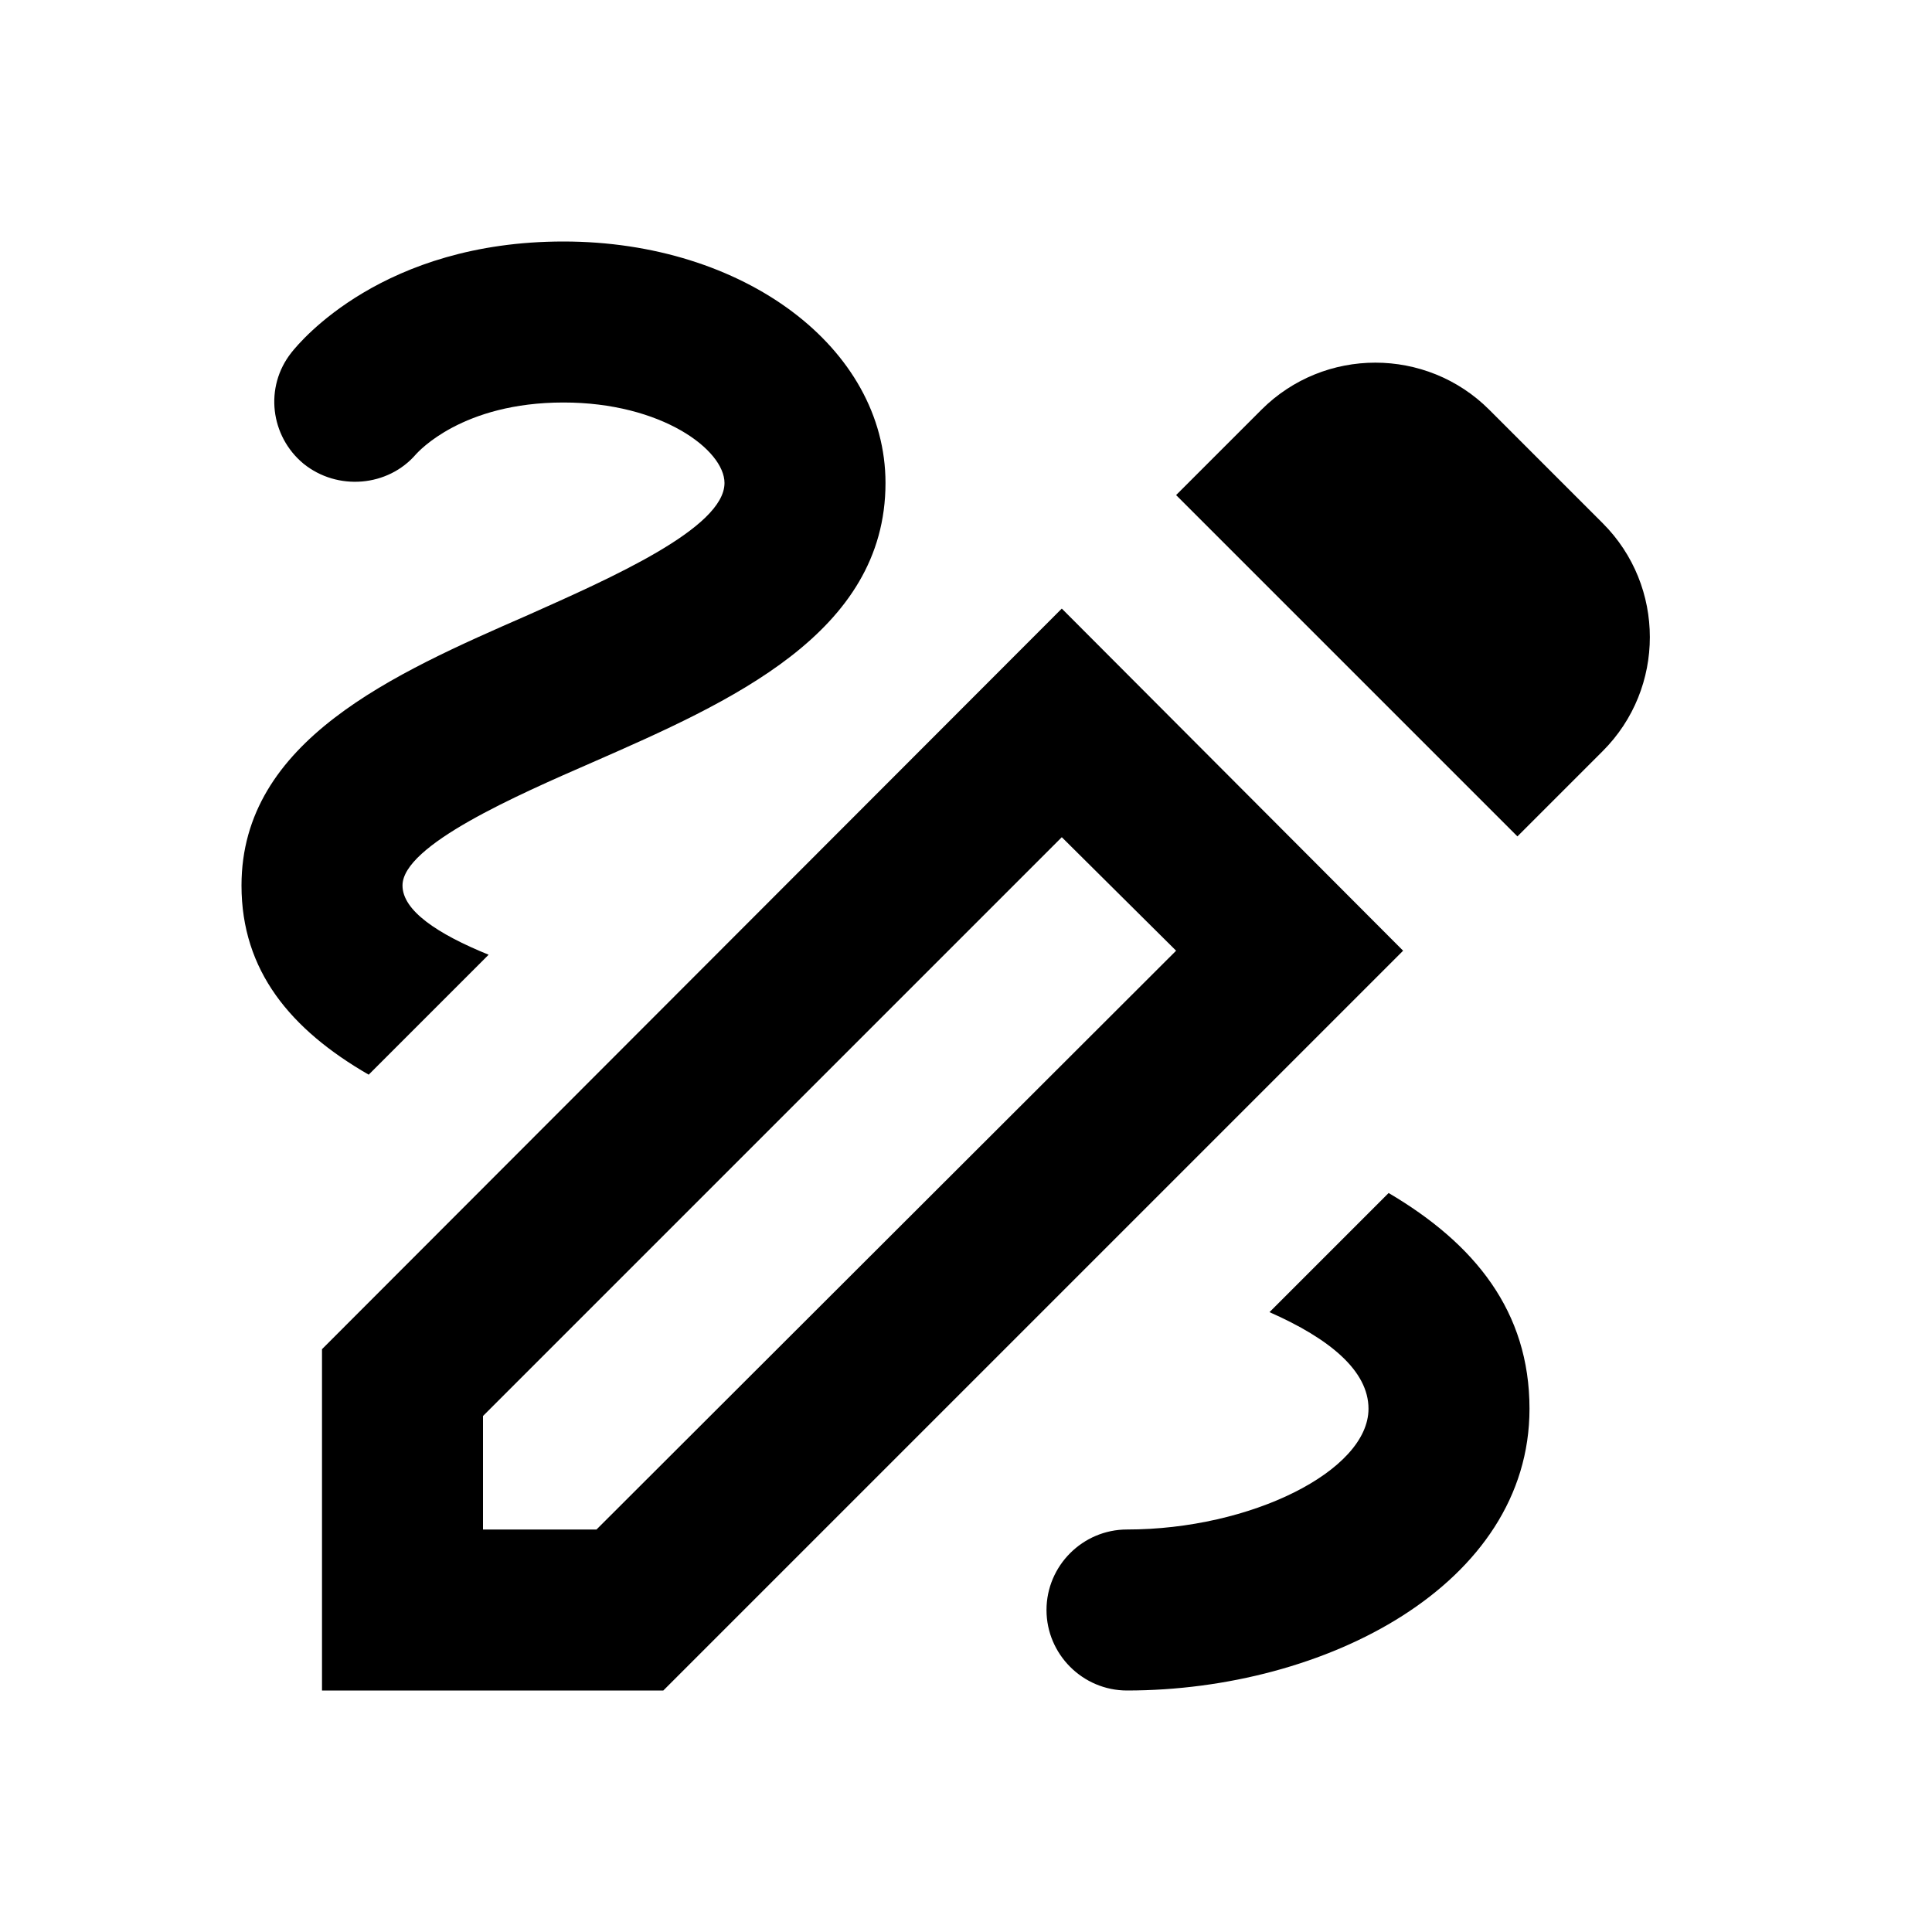
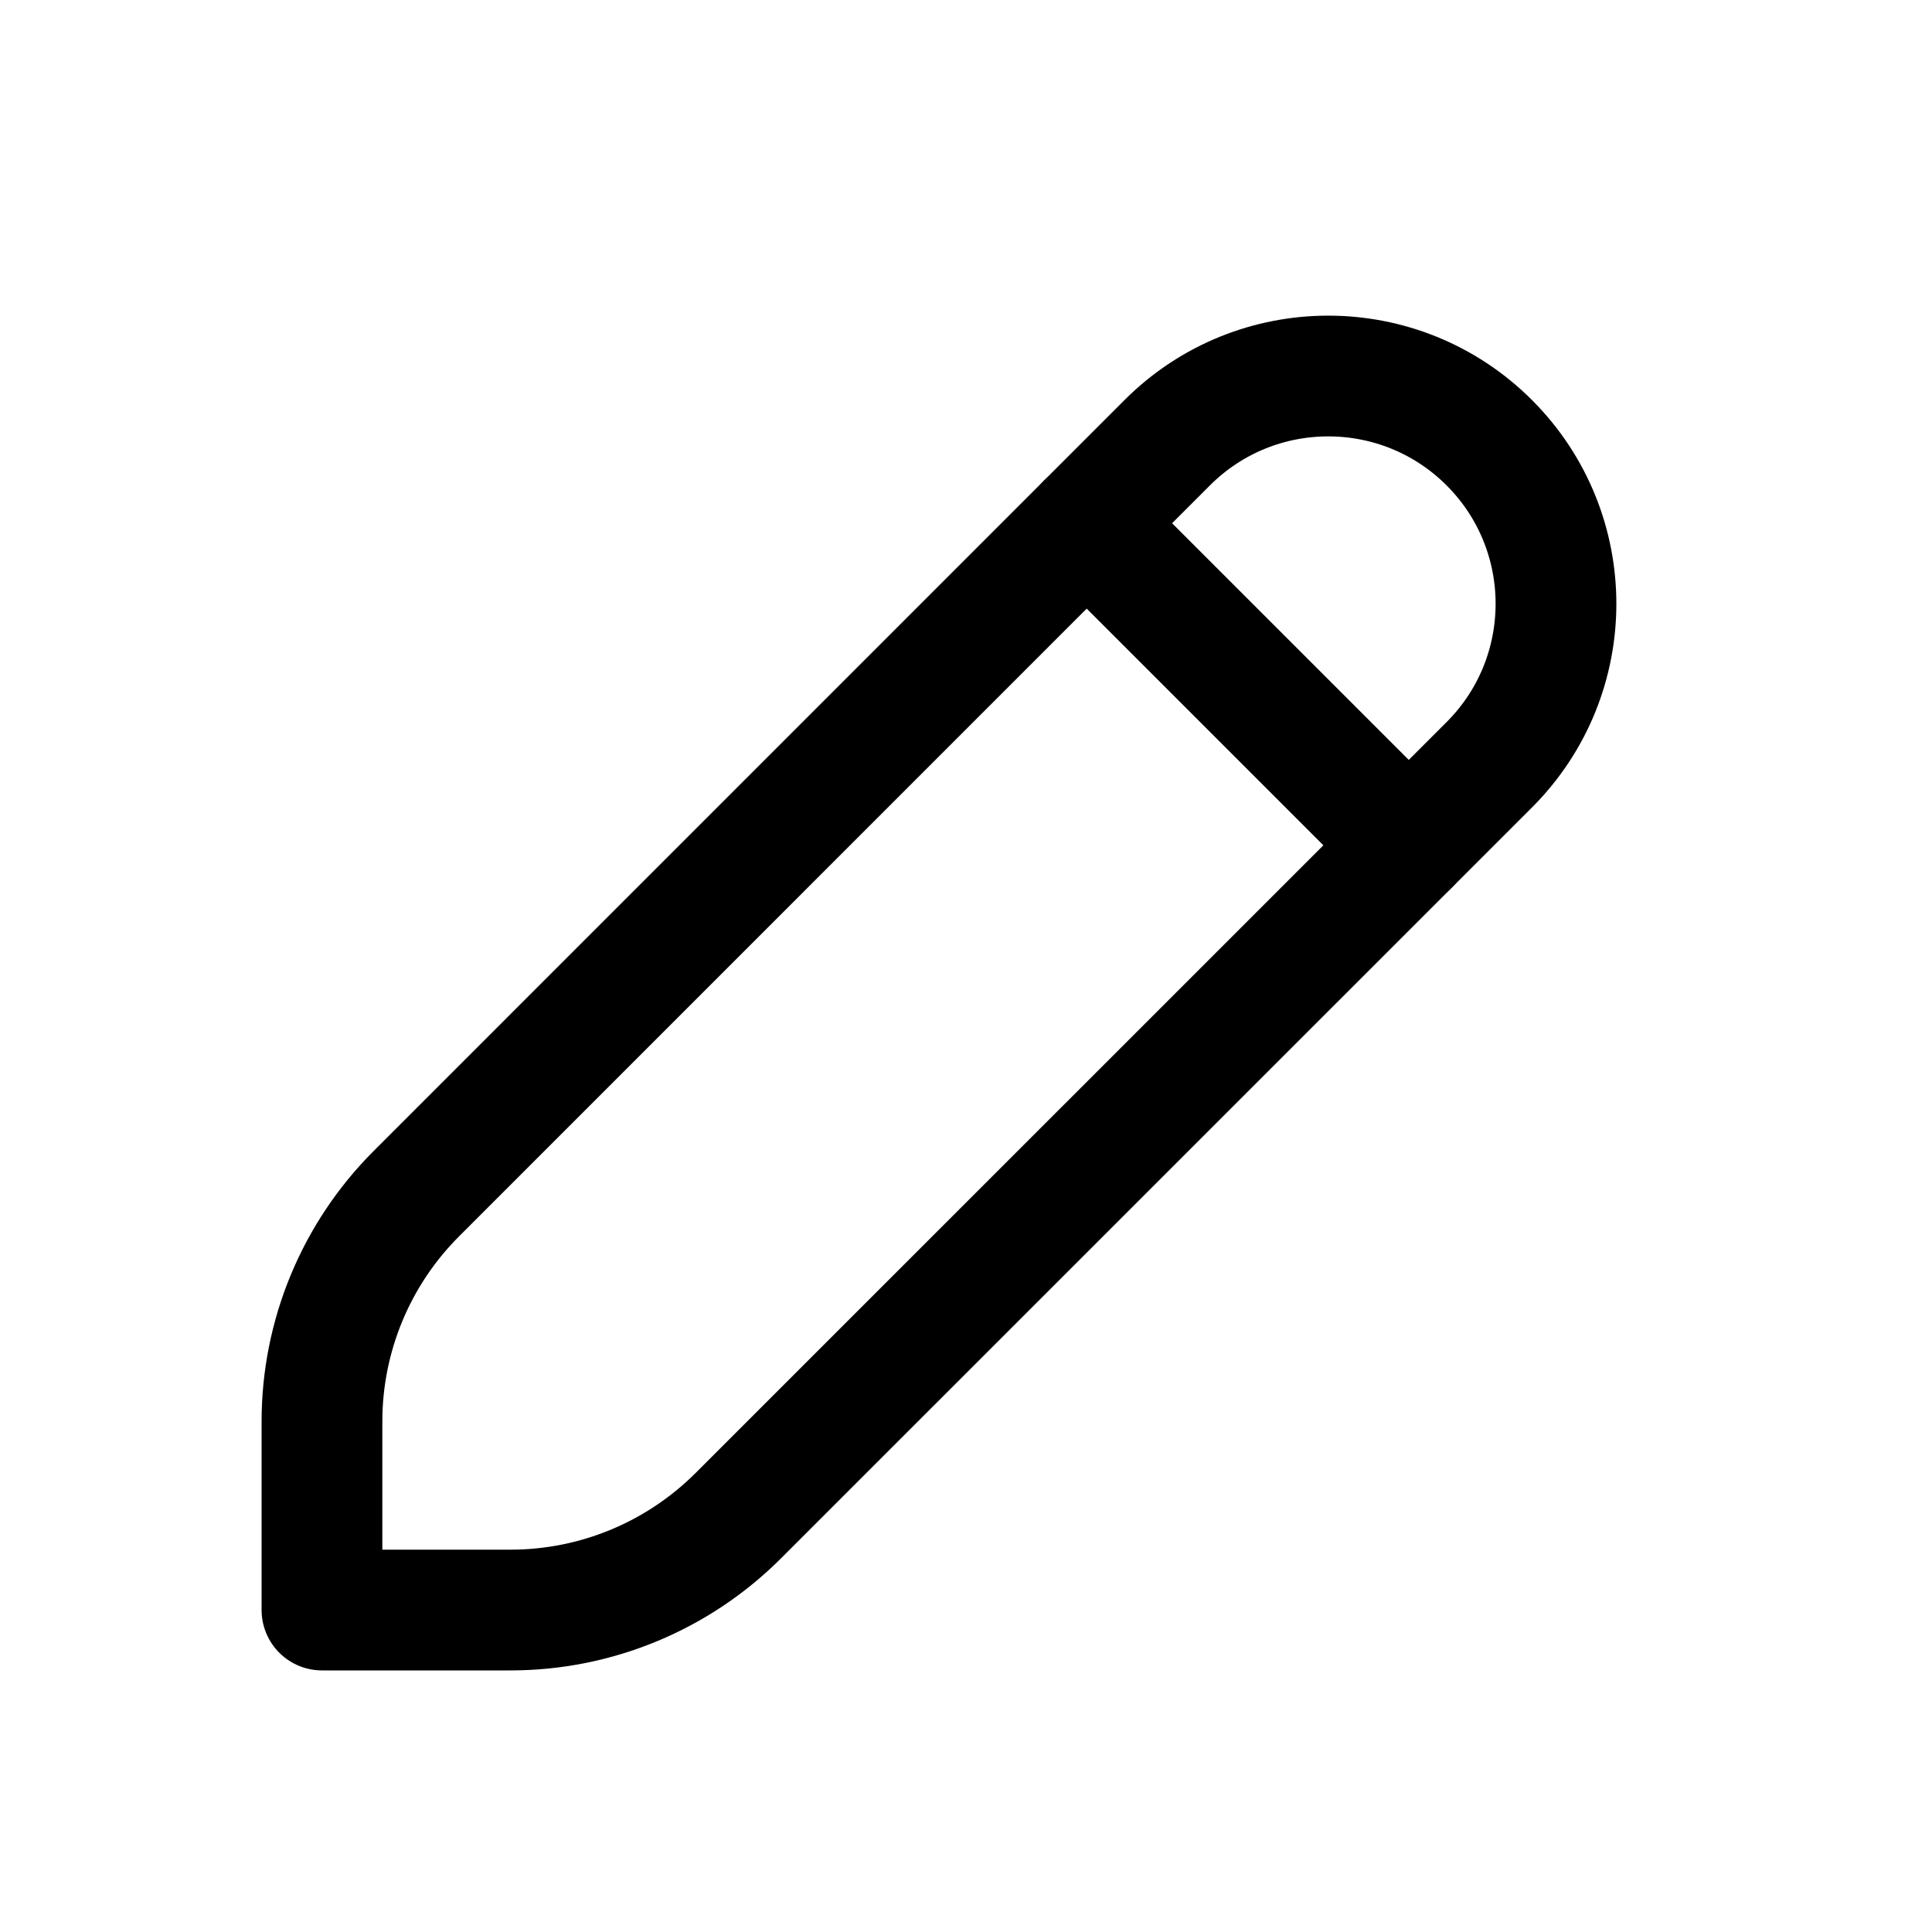
- <svg xmlns="http://www.w3.org/2000/svg" enable-background="new 0 0 24 24" height="24px" viewBox="0 0 24 24" width="24px" fill="#000000">
-   <rect fill="none" height="24" width="24" />
-   <path d="M18.85,10.39l1.06-1.06c0.78-0.78,0.78-2.05,0-2.83L18.5,5.09c-0.78-0.78-2.05-0.78-2.83,0l-1.06,1.06L18.85,10.39z M14.61,11.81L7.41,19H6v-1.41l7.19-7.19L14.61,11.81z M13.19,7.56L4,16.76V21h4.24l9.19-9.19L13.19,7.56L13.19,7.56z M19,17.5 c0,2.19-2.54,3.5-5,3.5c-0.55,0-1-0.45-1-1s0.45-1,1-1c1.54,0,3-0.73,3-1.5c0-0.47-0.48-0.87-1.23-1.2l1.48-1.48 C18.32,15.45,19,16.29,19,17.5z M4.58,13.35C3.61,12.79,3,12.06,3,11c0-1.8,1.89-2.63,3.56-3.36C7.59,7.18,9,6.56,9,6 c0-0.41-0.78-1-2-1C5.74,5,5.2,5.61,5.17,5.64C4.82,6.05,4.19,6.1,3.77,5.76C3.36,5.42,3.28,4.81,3.62,4.38C3.73,4.24,4.76,3,7,3 c2.24,0,4,1.32,4,3c0,1.87-1.93,2.72-3.64,3.47C6.42,9.88,5,10.5,5,11c0,0.31,0.43,0.6,1.07,0.86L4.58,13.35z" />
+ <svg xmlns="http://www.w3.org/2000/svg" viewBox="0 0 20 20" height="20px" width="20px" fill="none" stroke="currentColor" stroke-linecap="round" stroke-linejoin="round">
+   <g stroke-width="1.25">
+     <path clip-rule="evenodd" d="m7.643 15.69 7.774-7.773a2.357 2.357 0 1 0-3.334-3.334L4.31 12.357a3.333 3.333 0 0 0-.977 2.357v1.953h1.953c.884 0 1.732-.352 2.357-.977Z">
+         </path>
+     <path d="m11.25 5.417 3.333 3.333" />
+   </g>
</svg>
